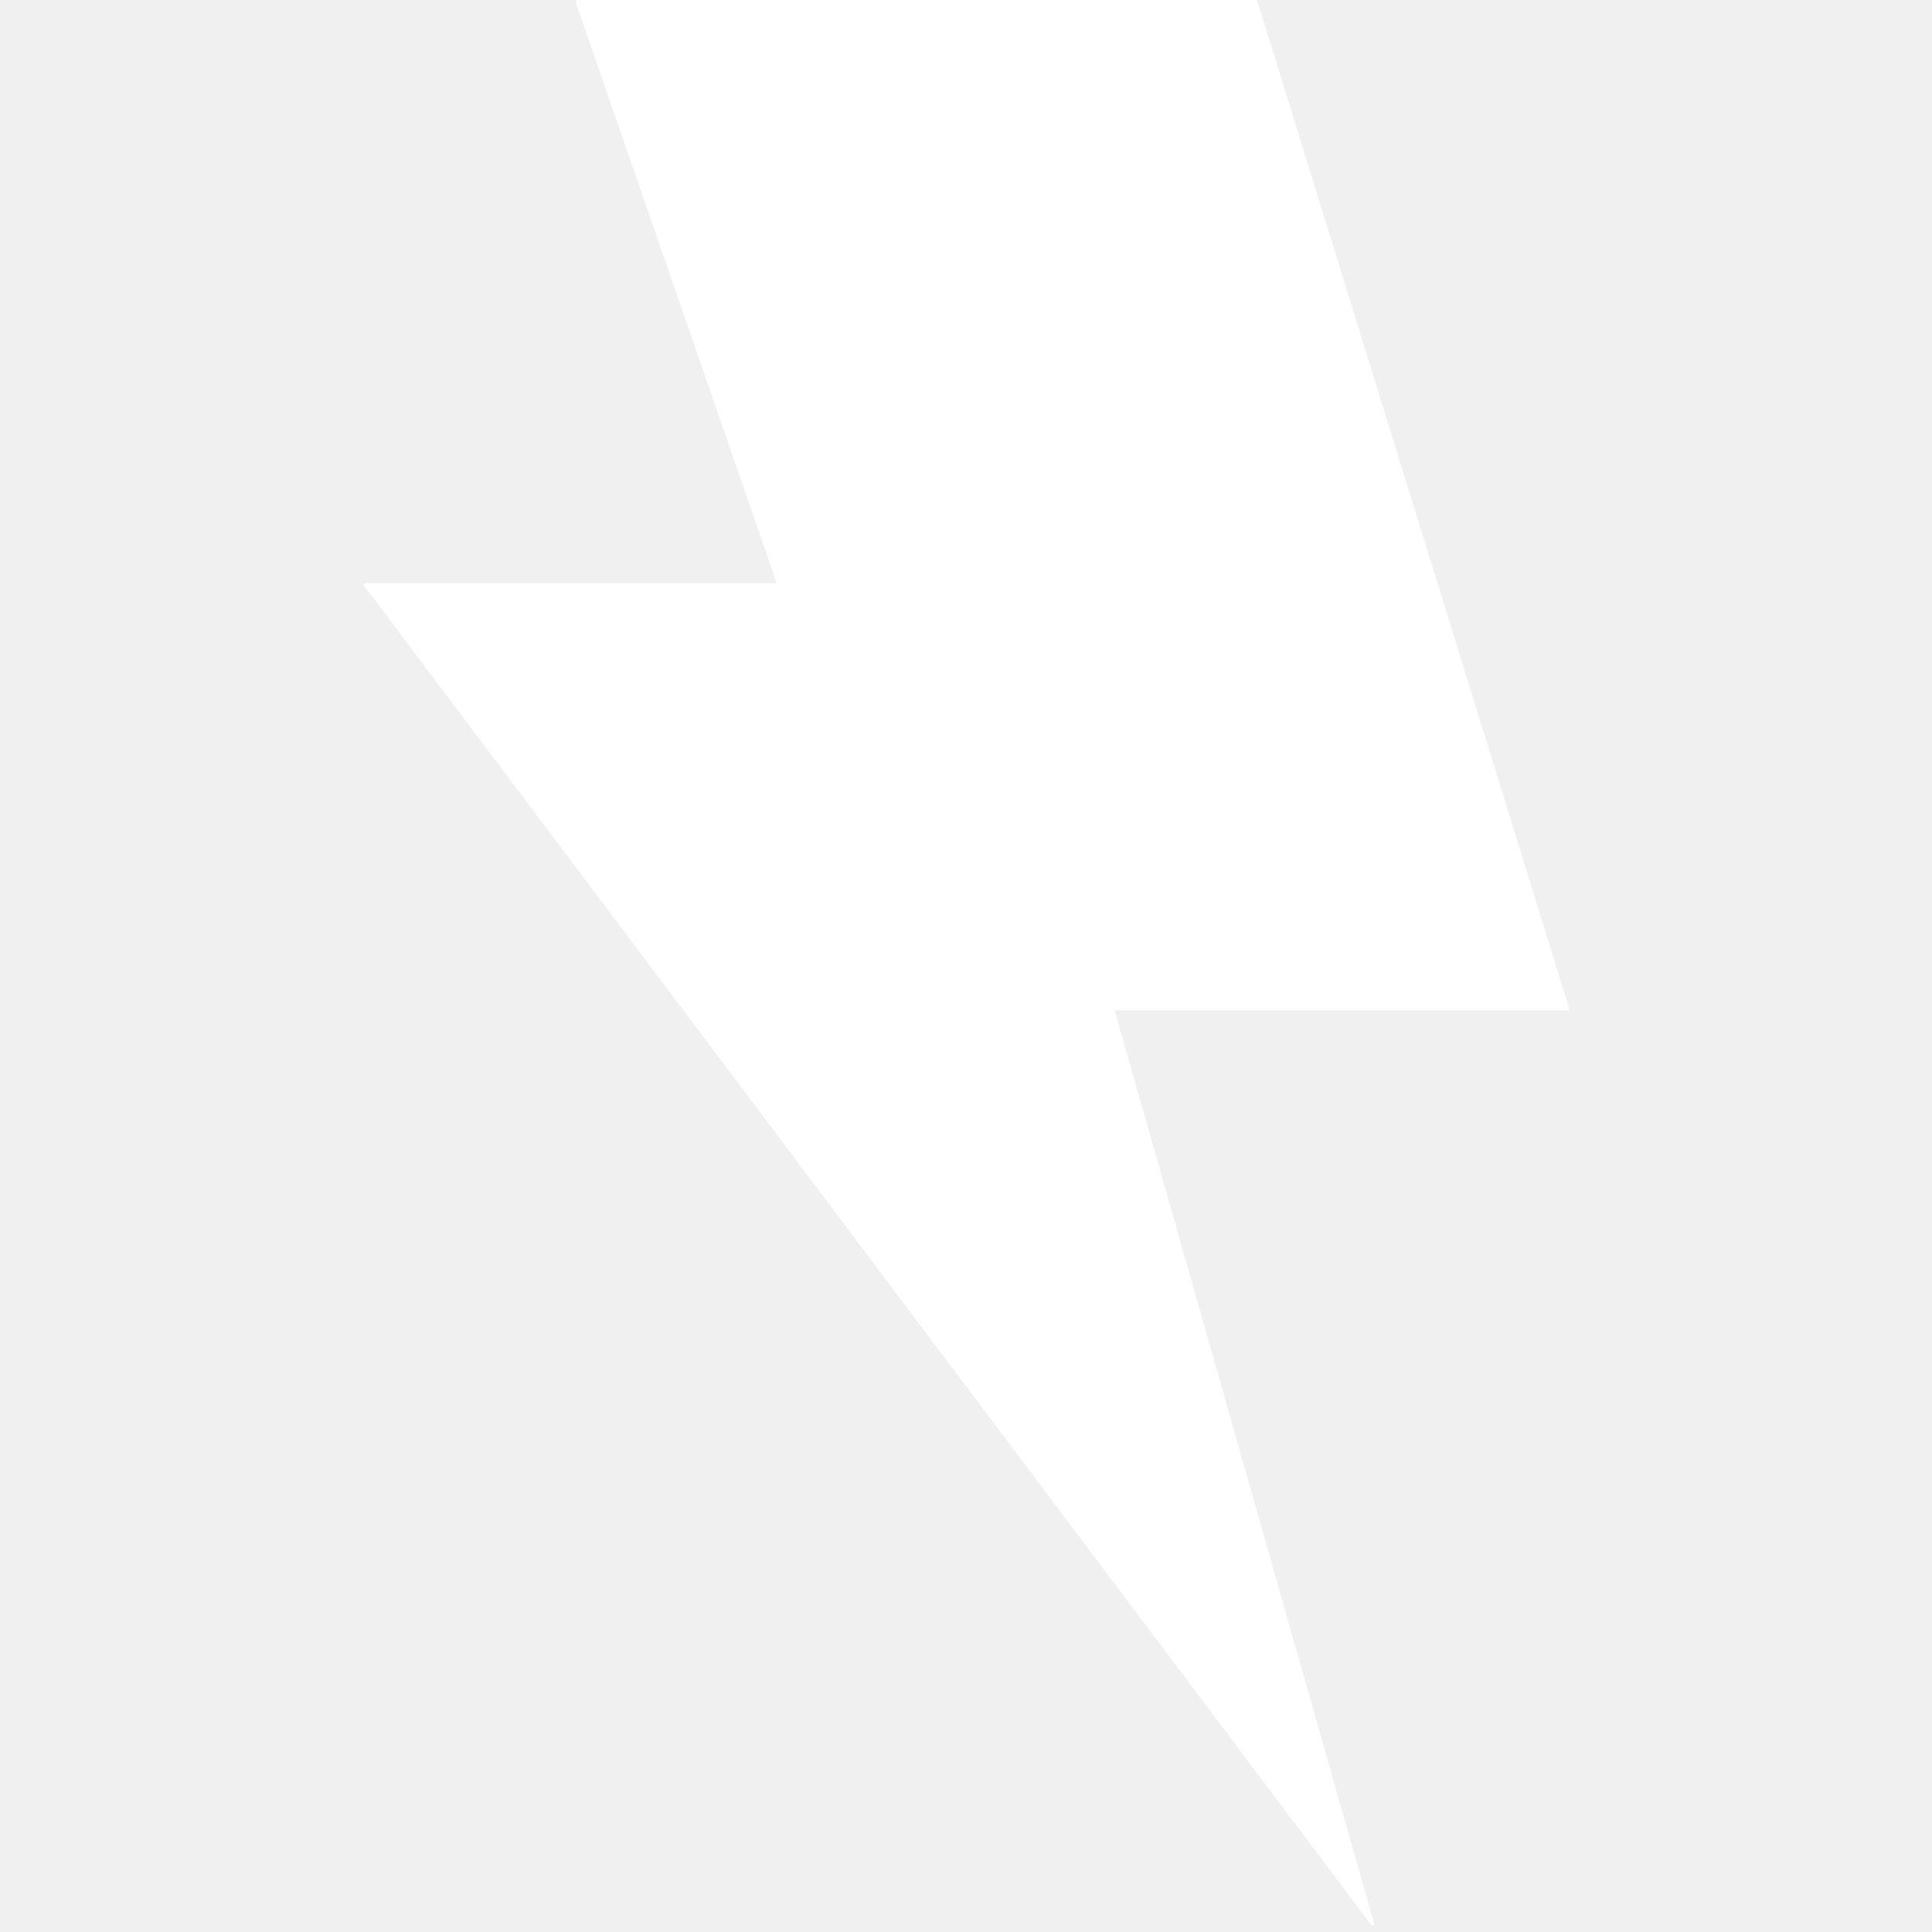
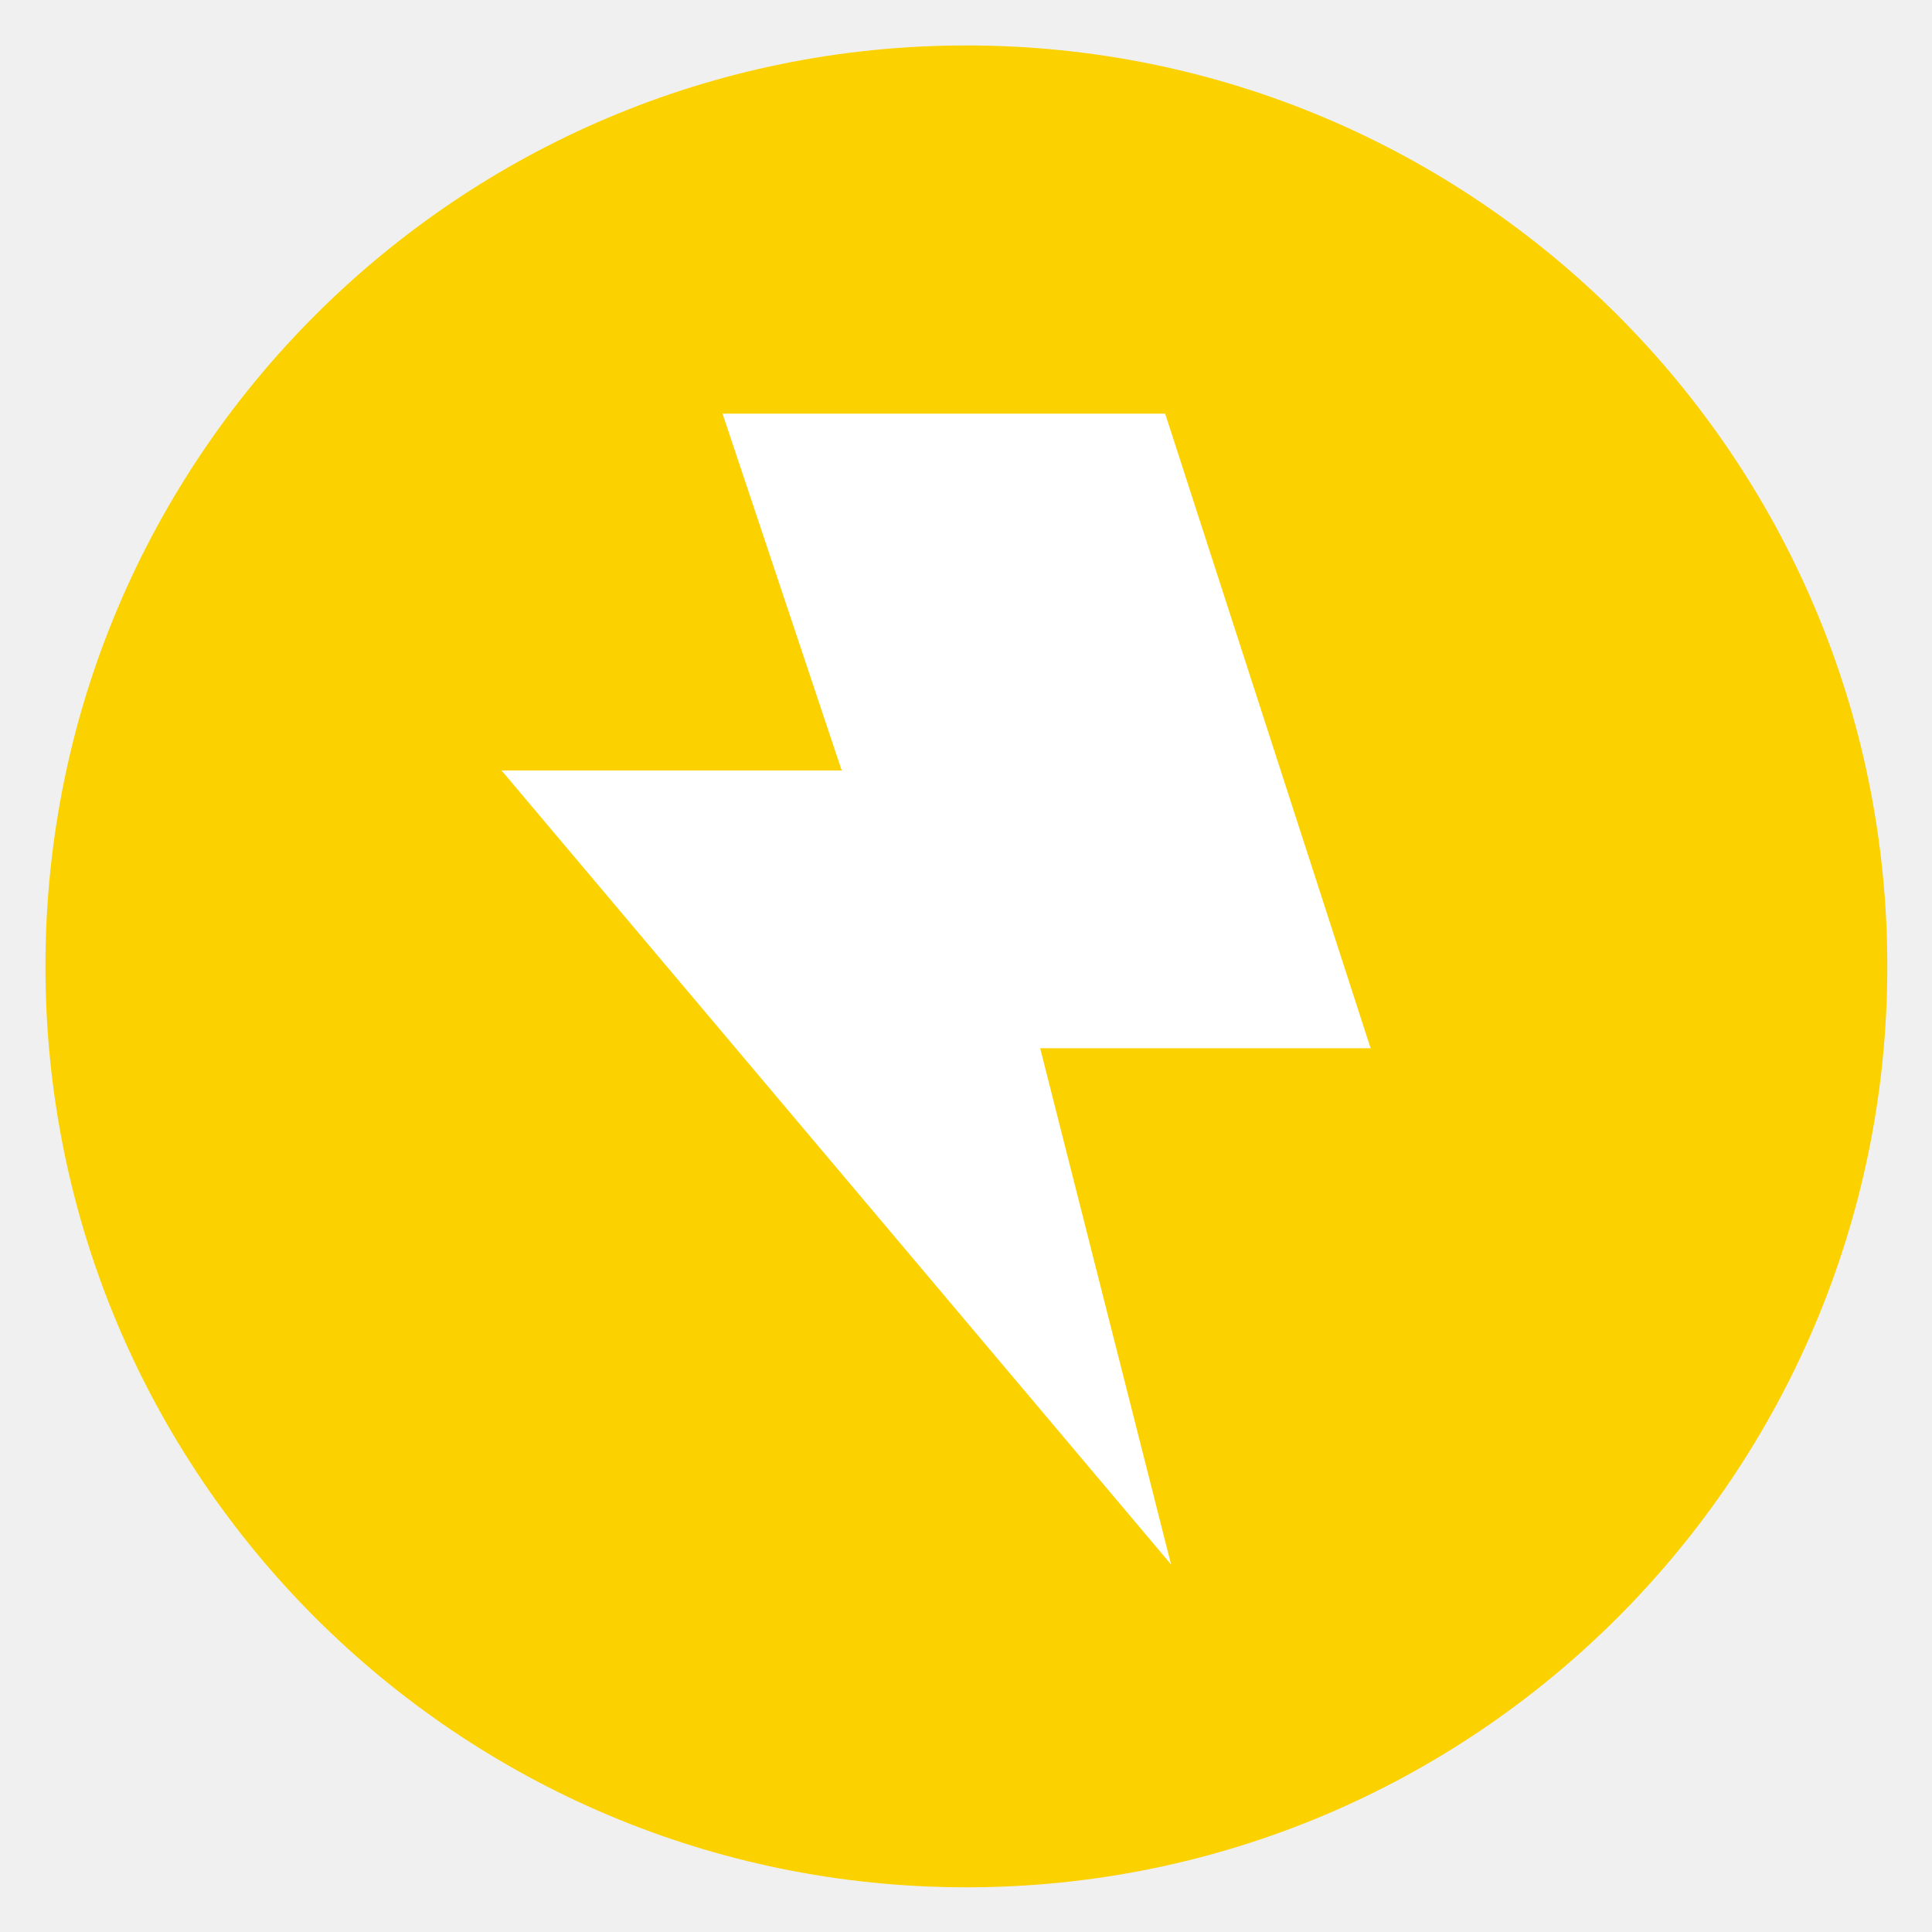
- <svg xmlns="http://www.w3.org/2000/svg" width="512" height="512" viewBox="0 0 512 512" fill="none">
-   <path fill-rule="evenodd" clip-rule="evenodd" d="M152.56 0.584C152.461 0.298 152.674 0 152.976 0H332.805C332.998 0 333.169 0.126 333.226 0.31L415.824 267.171C415.911 267.454 415.7 267.741 415.403 267.741H295.684C295.538 267.741 295.433 267.88 295.473 268.021L364.135 509.726C364.269 510.195 363.654 510.501 363.361 510.111L96.529 155.267C96.311 154.977 96.518 154.563 96.881 154.563H205.536C205.687 154.563 205.793 154.414 205.743 154.271L152.56 0.584Z" fill="white" />
+ <svg xmlns="http://www.w3.org/2000/svg" version="1.1" id="Capa_1" x="0px" y="0px" viewBox="0 0 255.1 255.1" style="enable-background:new 0 0 255.1 255.1;" xml:space="preserve">
+   <style type="text/css">
+ 	.st0{fill:#FBD100;}
+ 	.st1{fill-rule:evenodd;clip-rule:evenodd;fill:#FFFFFF;}
+ </style>
+   <circle class="st0" cx="127.6" cy="127.6" r="121.6" />
+   <polygon class="st1" points="180.975,138.406 153.849,54.619 95.401,54.619 111.138,101.734 66.225,101.734 154.632,206.581   137.343,138.406 " />
</svg>
